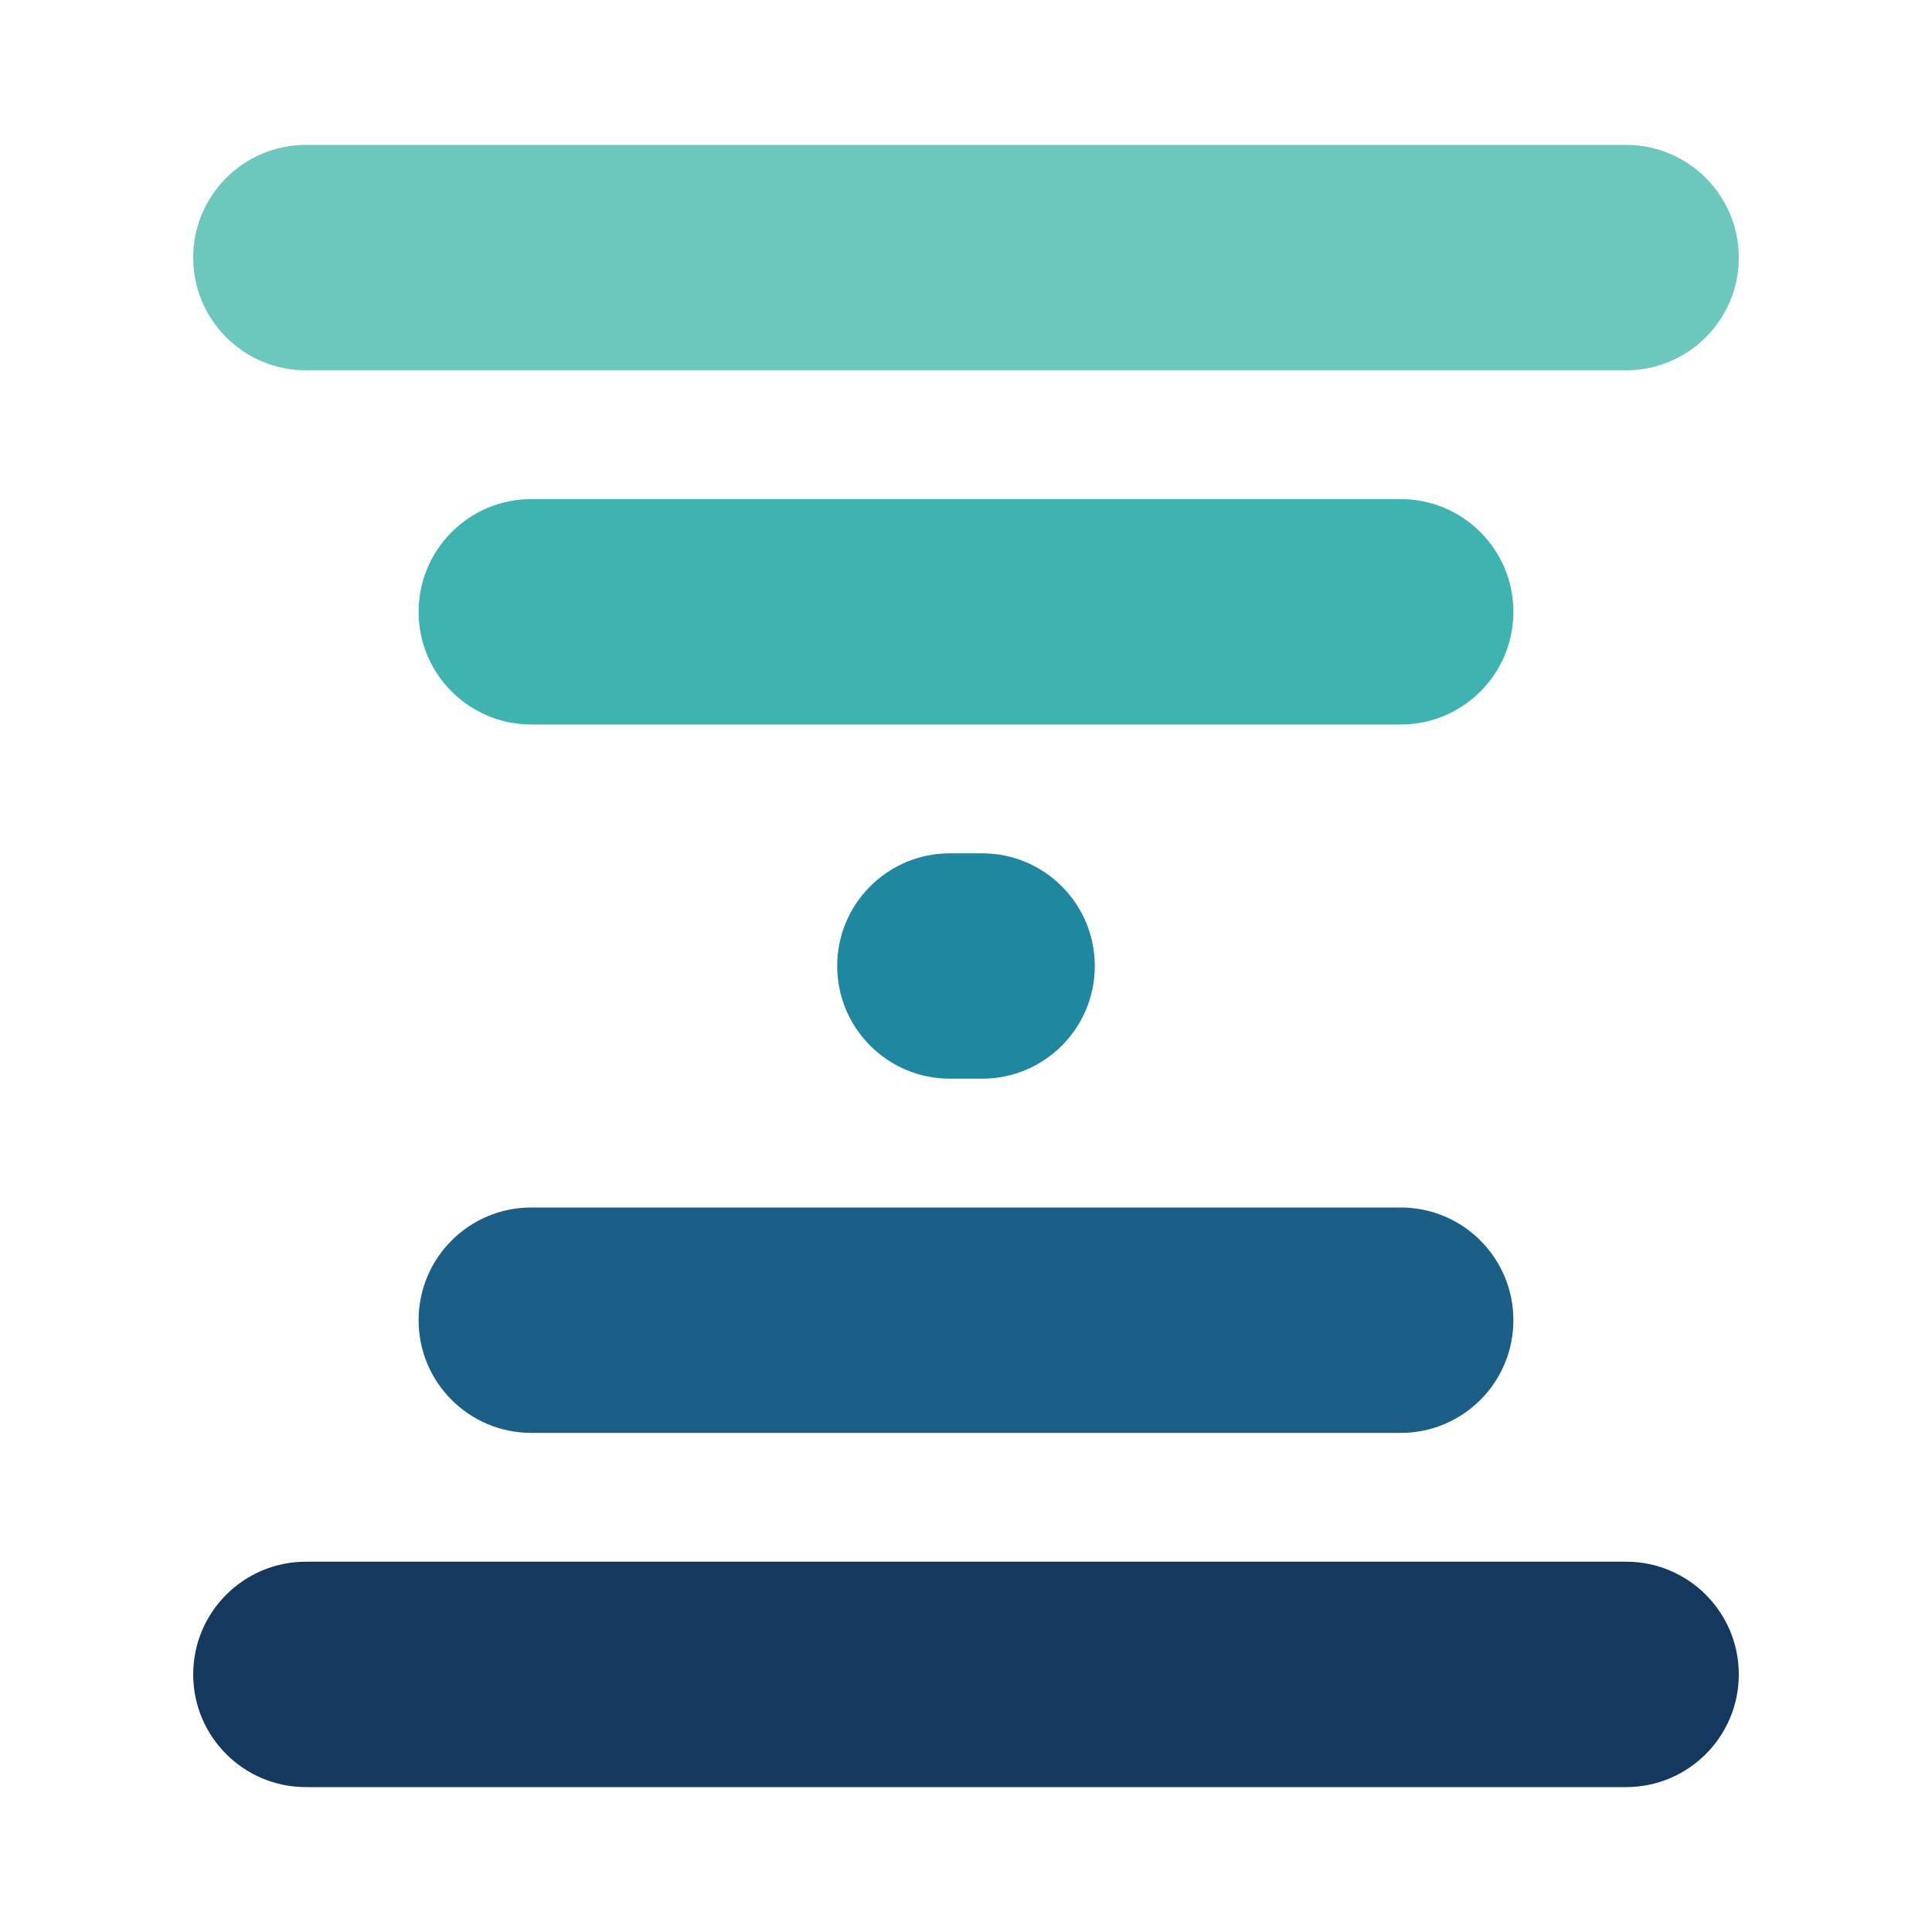
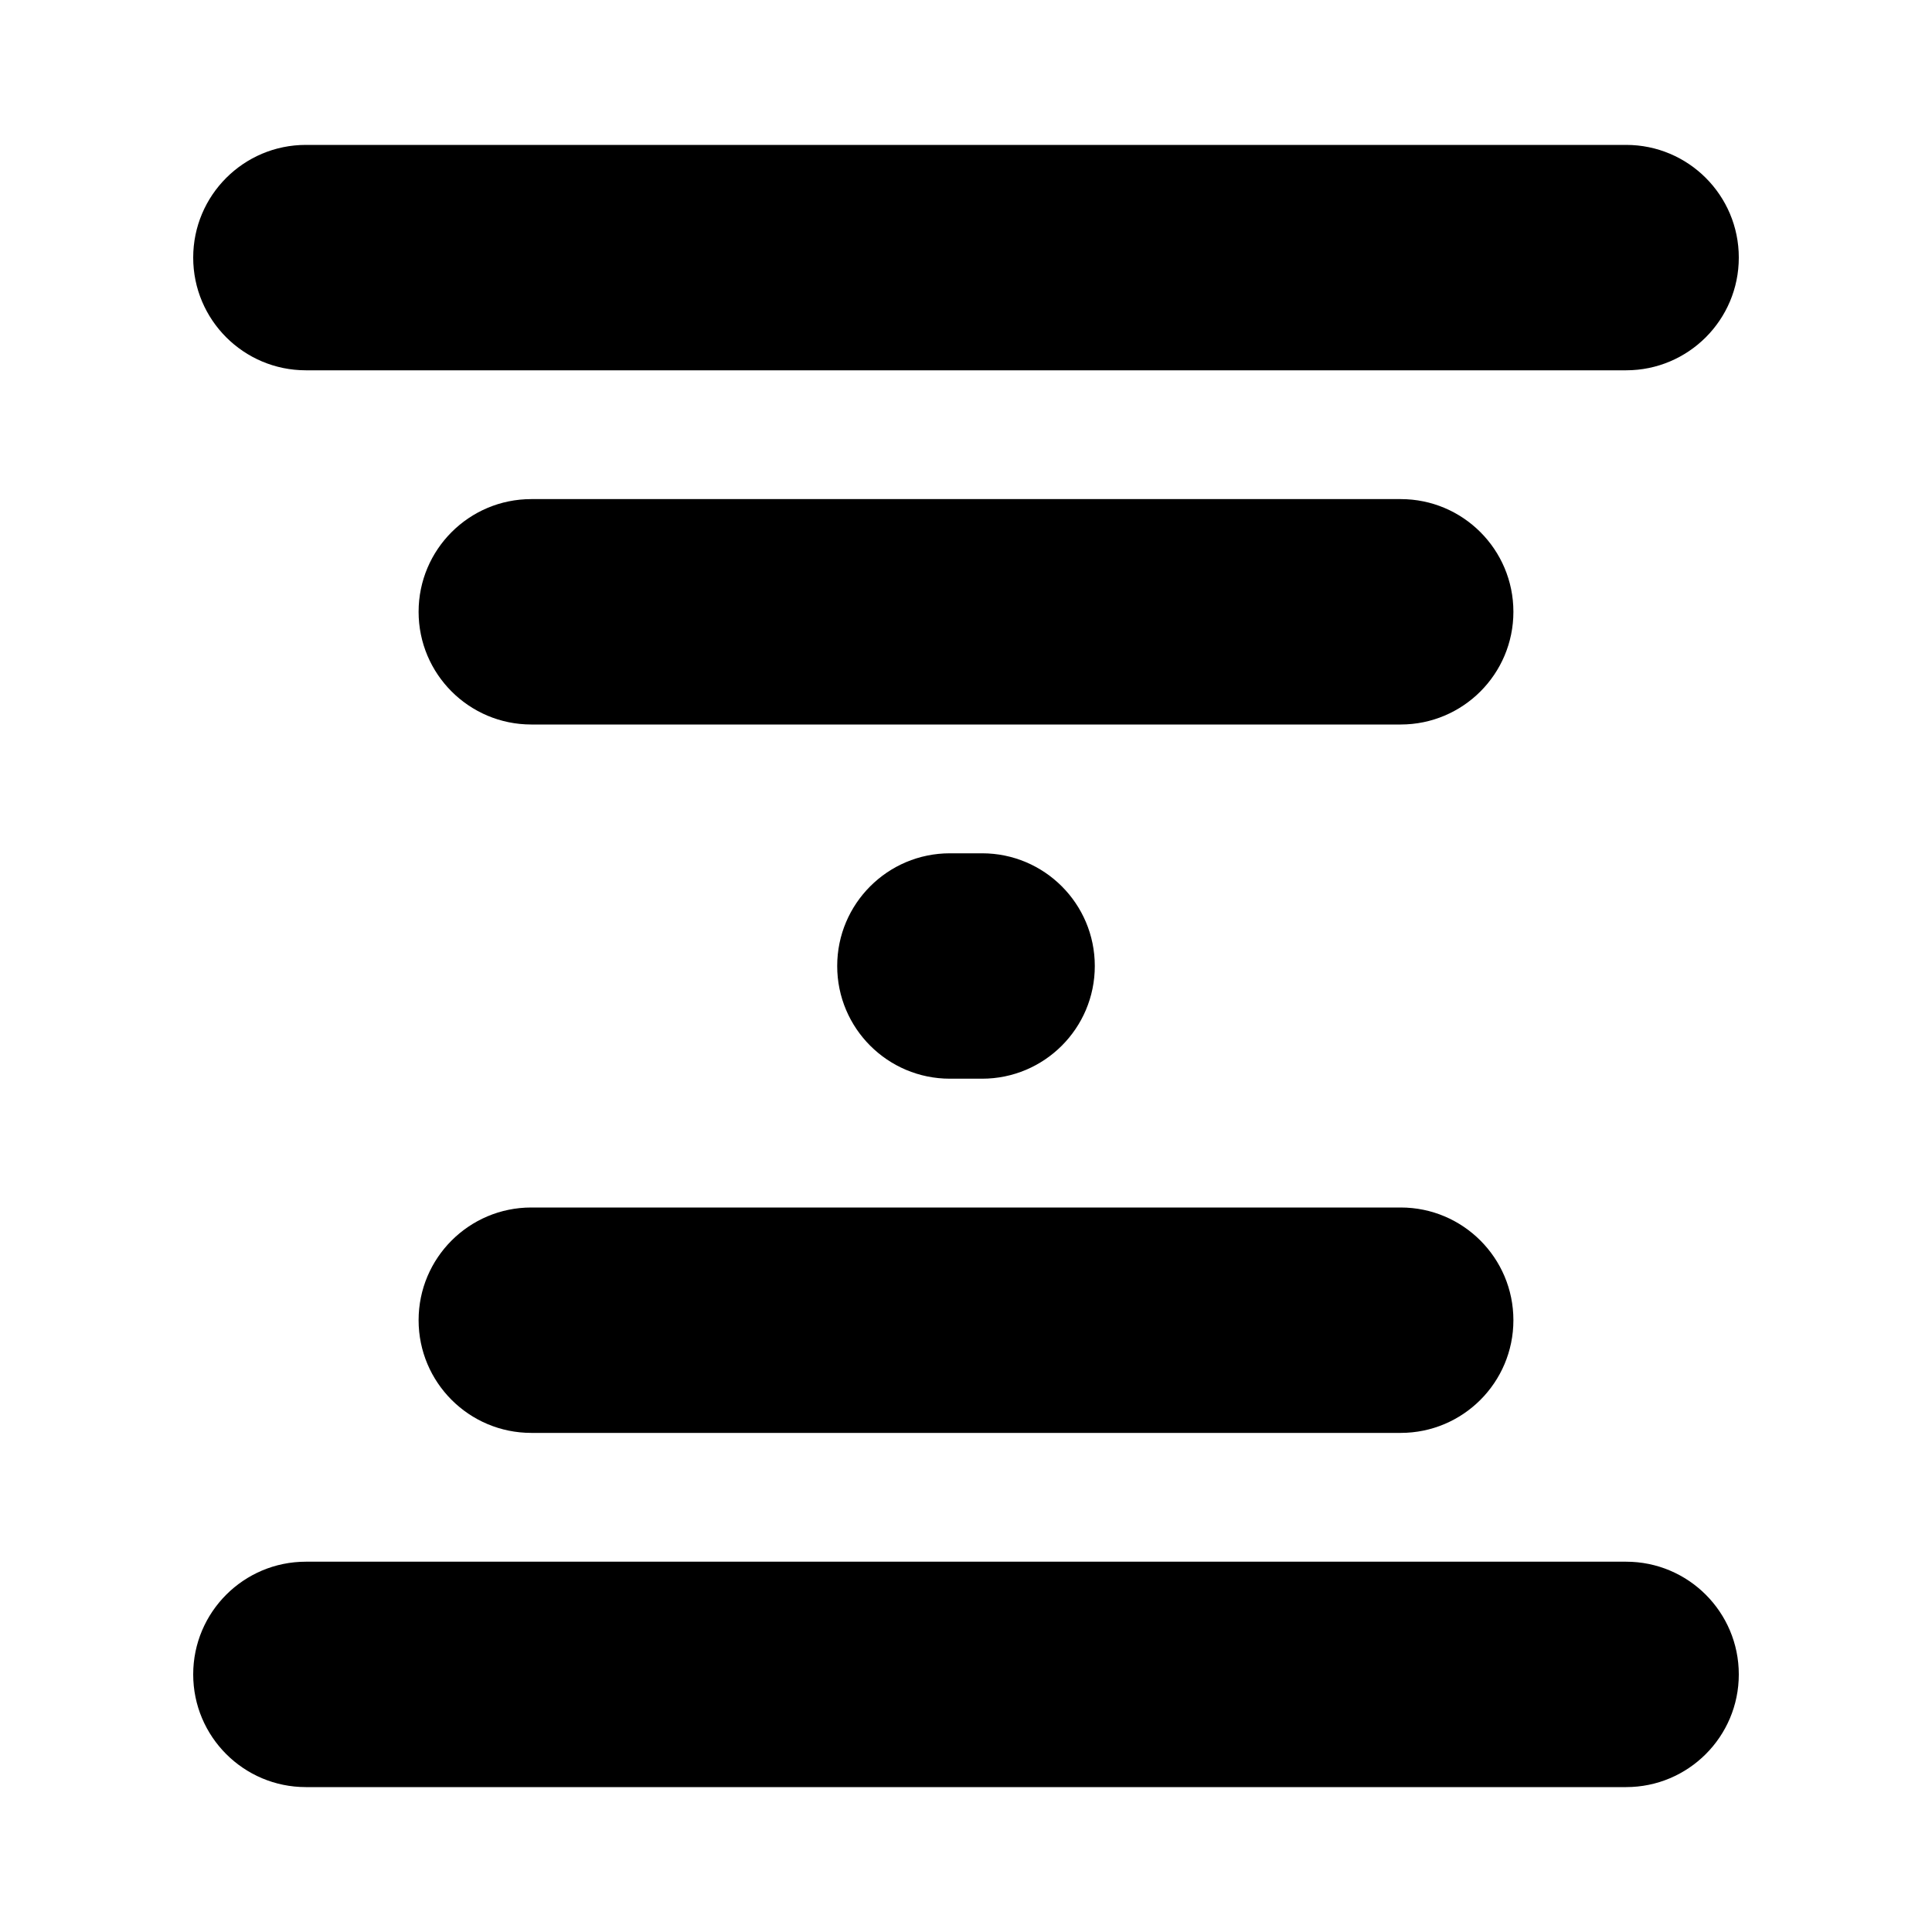
<svg xmlns="http://www.w3.org/2000/svg" viewBox="0 0 120 120" role="img" aria-label="Helix">
-   <rect x="12" y="9" width="96" height="14" rx="7" fill="#6CC7BC" />
-   <rect x="26" y="31" width="68" height="14" rx="7" fill="#3FB3B0" />
-   <rect x="52" y="53" width="16" height="14" rx="7" fill="#1F87A0" />
-   <rect x="26" y="75" width="68" height="14" rx="7" fill="#1B5E86" />
-   <rect x="12" y="97" width="96" height="14" rx="7" fill="#15385F" />
+   <rect x="12" y="9" width="96" height="14" rx="7" fill="#000000" />
+   <rect x="26" y="31" width="68" height="14" rx="7" fill="#000000" />
+   <rect x="52" y="53" width="16" height="14" rx="7" fill="#000000" />
+   <rect x="26" y="75" width="68" height="14" rx="7" fill="#000000" />
+   <rect x="12" y="97" width="96" height="14" rx="7" fill="#000000" />
</svg>
